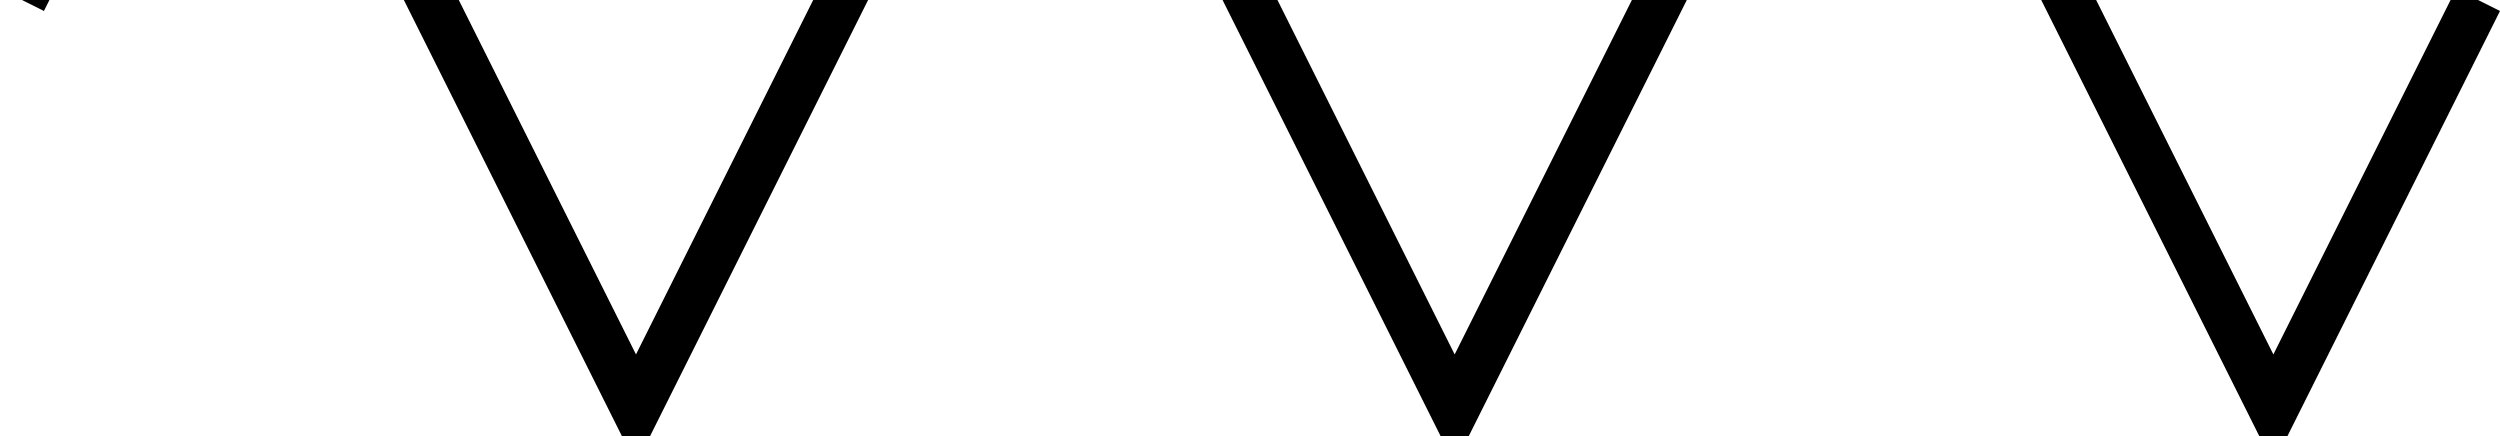
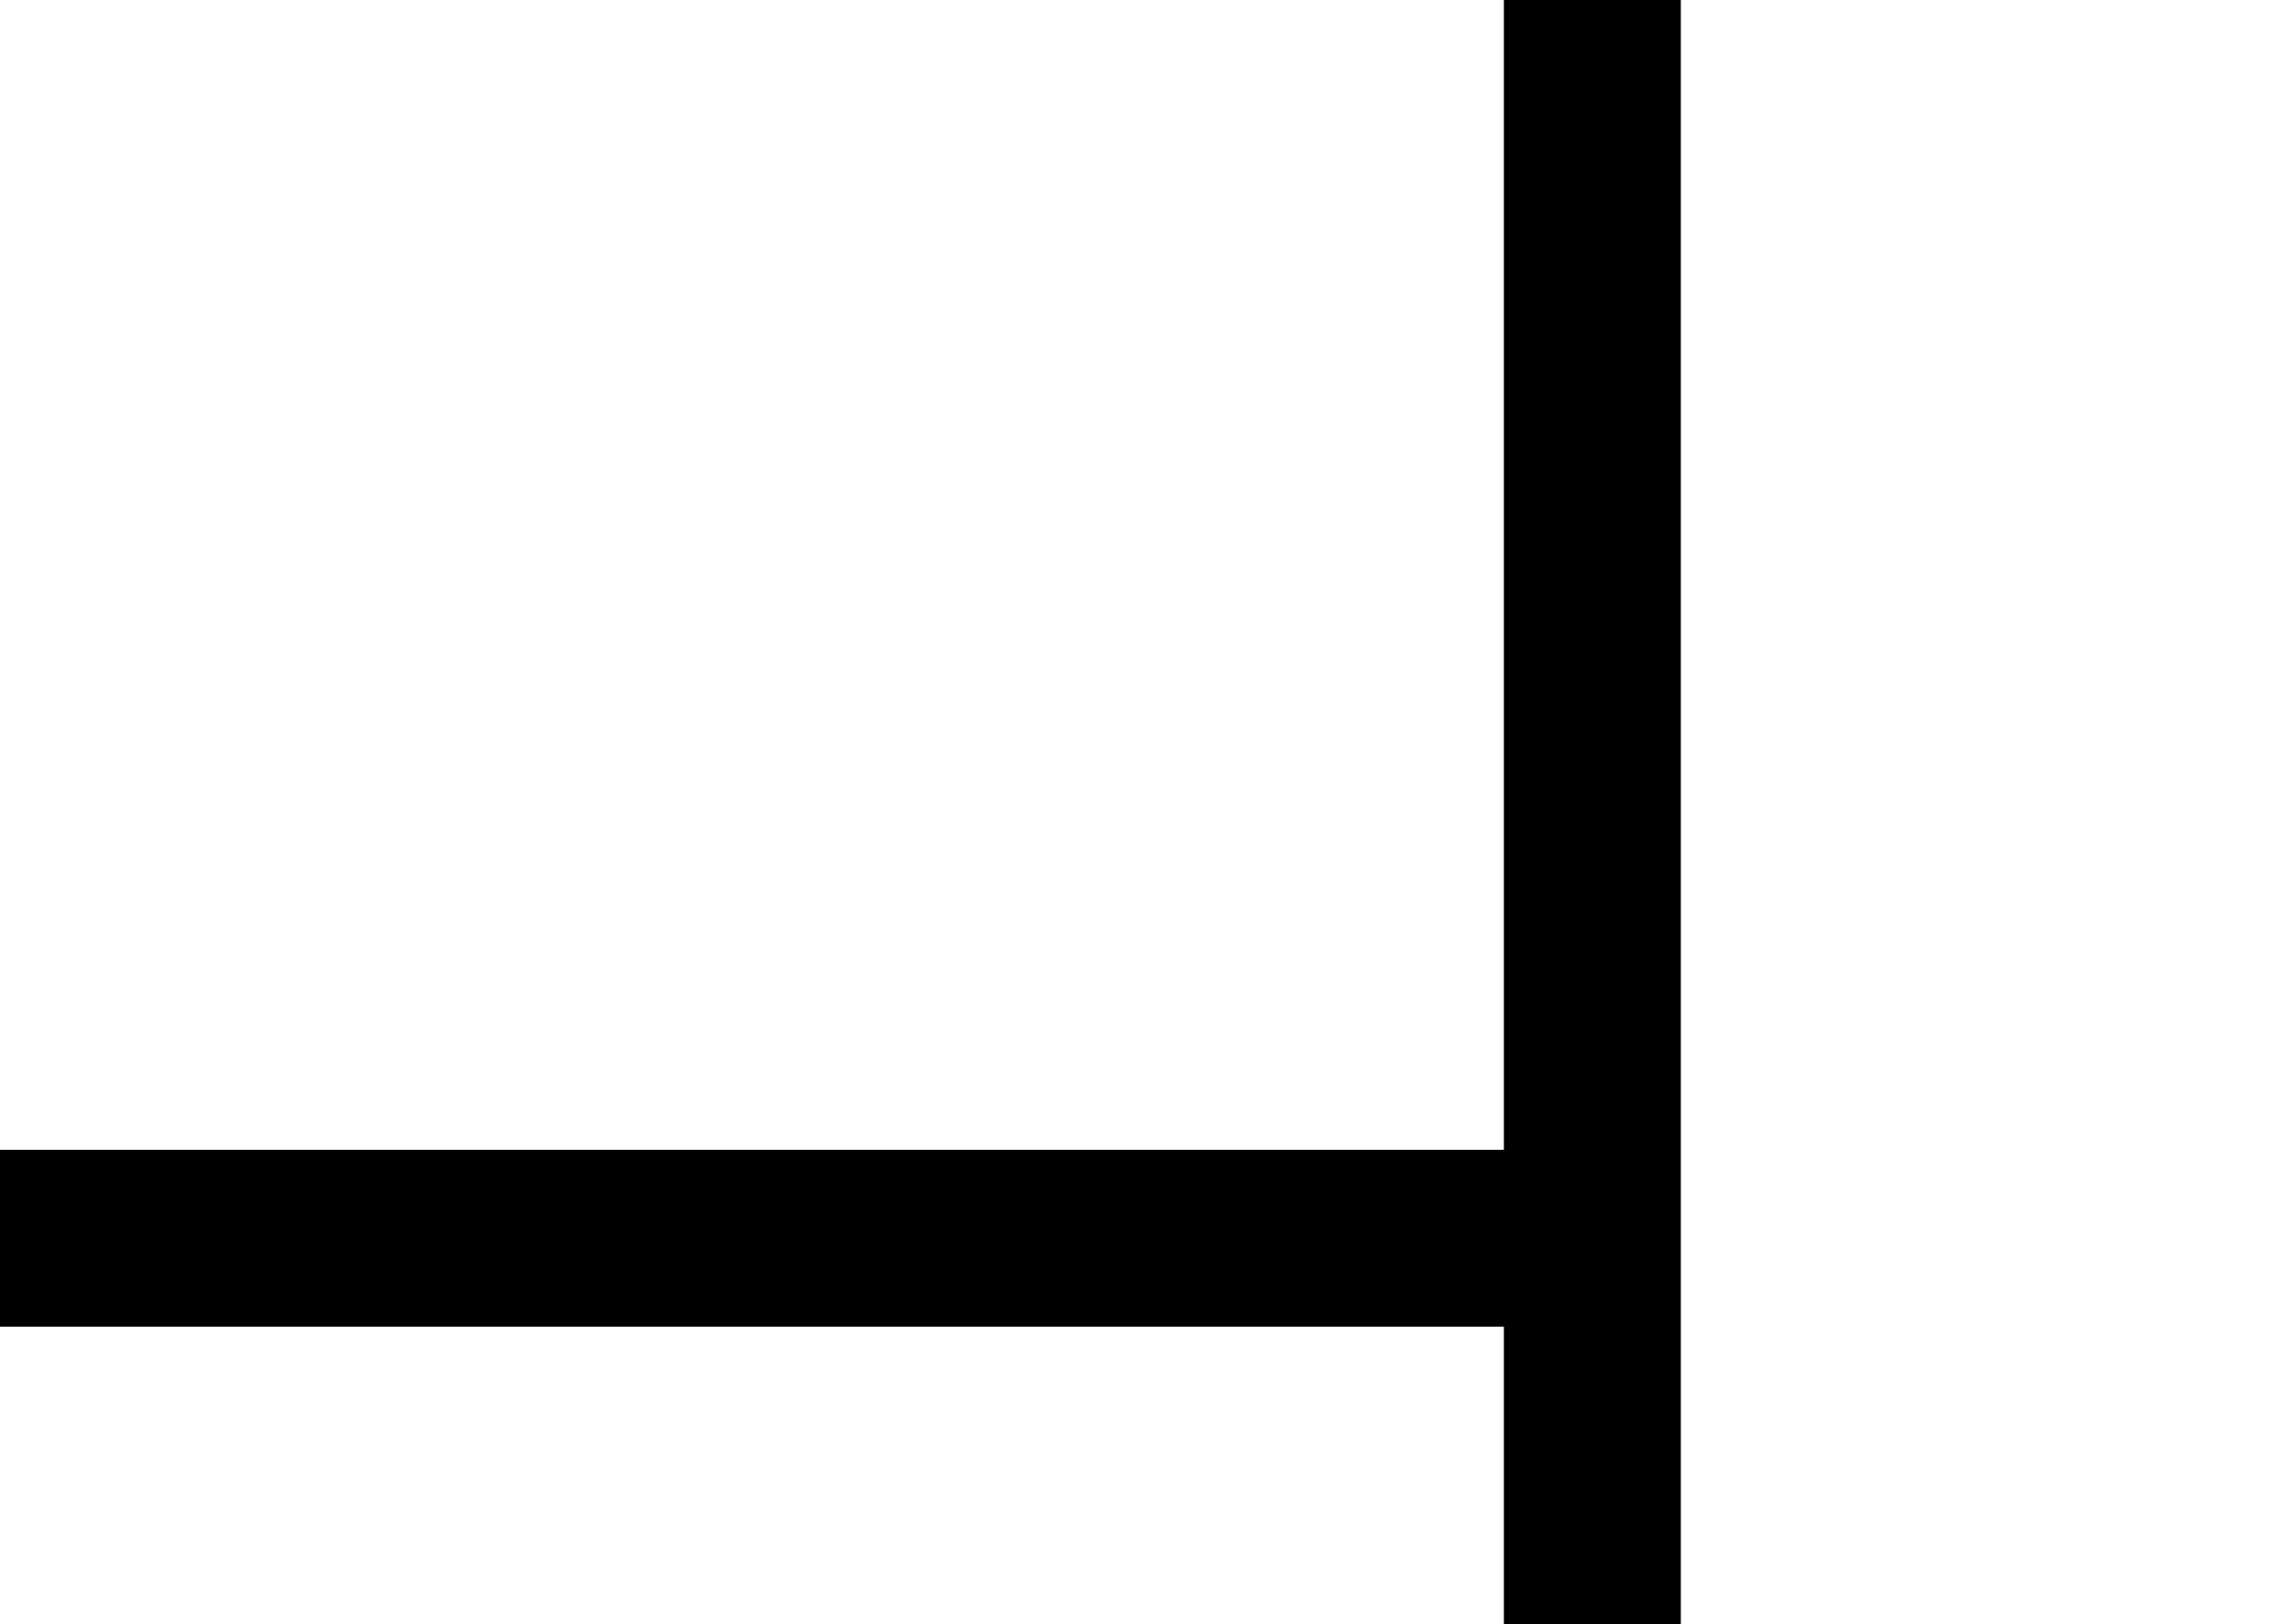
- <svg xmlns="http://www.w3.org/2000/svg" width="1000" height="174.12" version="1.1" id="svg4">
-   <defs id="defs8" />
-   <path d="M 8.787,-1.4604001e-5 90.656,-163.738 254.394,163.738 418.132,-163.738 581.869,163.738 745.607,-163.738 909.345,163.738 991.214,-1.4604001e-5" id="path1040" style="fill:none;stroke:#000000;stroke-width:19.648;stroke-miterlimit:4;stroke-dasharray:none;stroke-opacity:1" />
+ <svg xmlns="http://www.w3.org/2000/svg" version="1.1" viewBox="0 0 240 170" id="svg1138">
+   <defs id="defs1142" />
+   <path id="line1098" style="fill:none;stroke:#000000;stroke-width:18.518" d="M 833.333,-1.4196689e-5 H 1000 M 259.259,129.63 h 92.593 m -92.593,-259.259 h 92.593 M 0,129.63 H 166.667 M 0,-129.63 h 166.667 m 0,481.482 V -351.852 L 833.333,-1.4196689e-5 Z m 138.889,-527.778 v 92.593" />
</svg>
